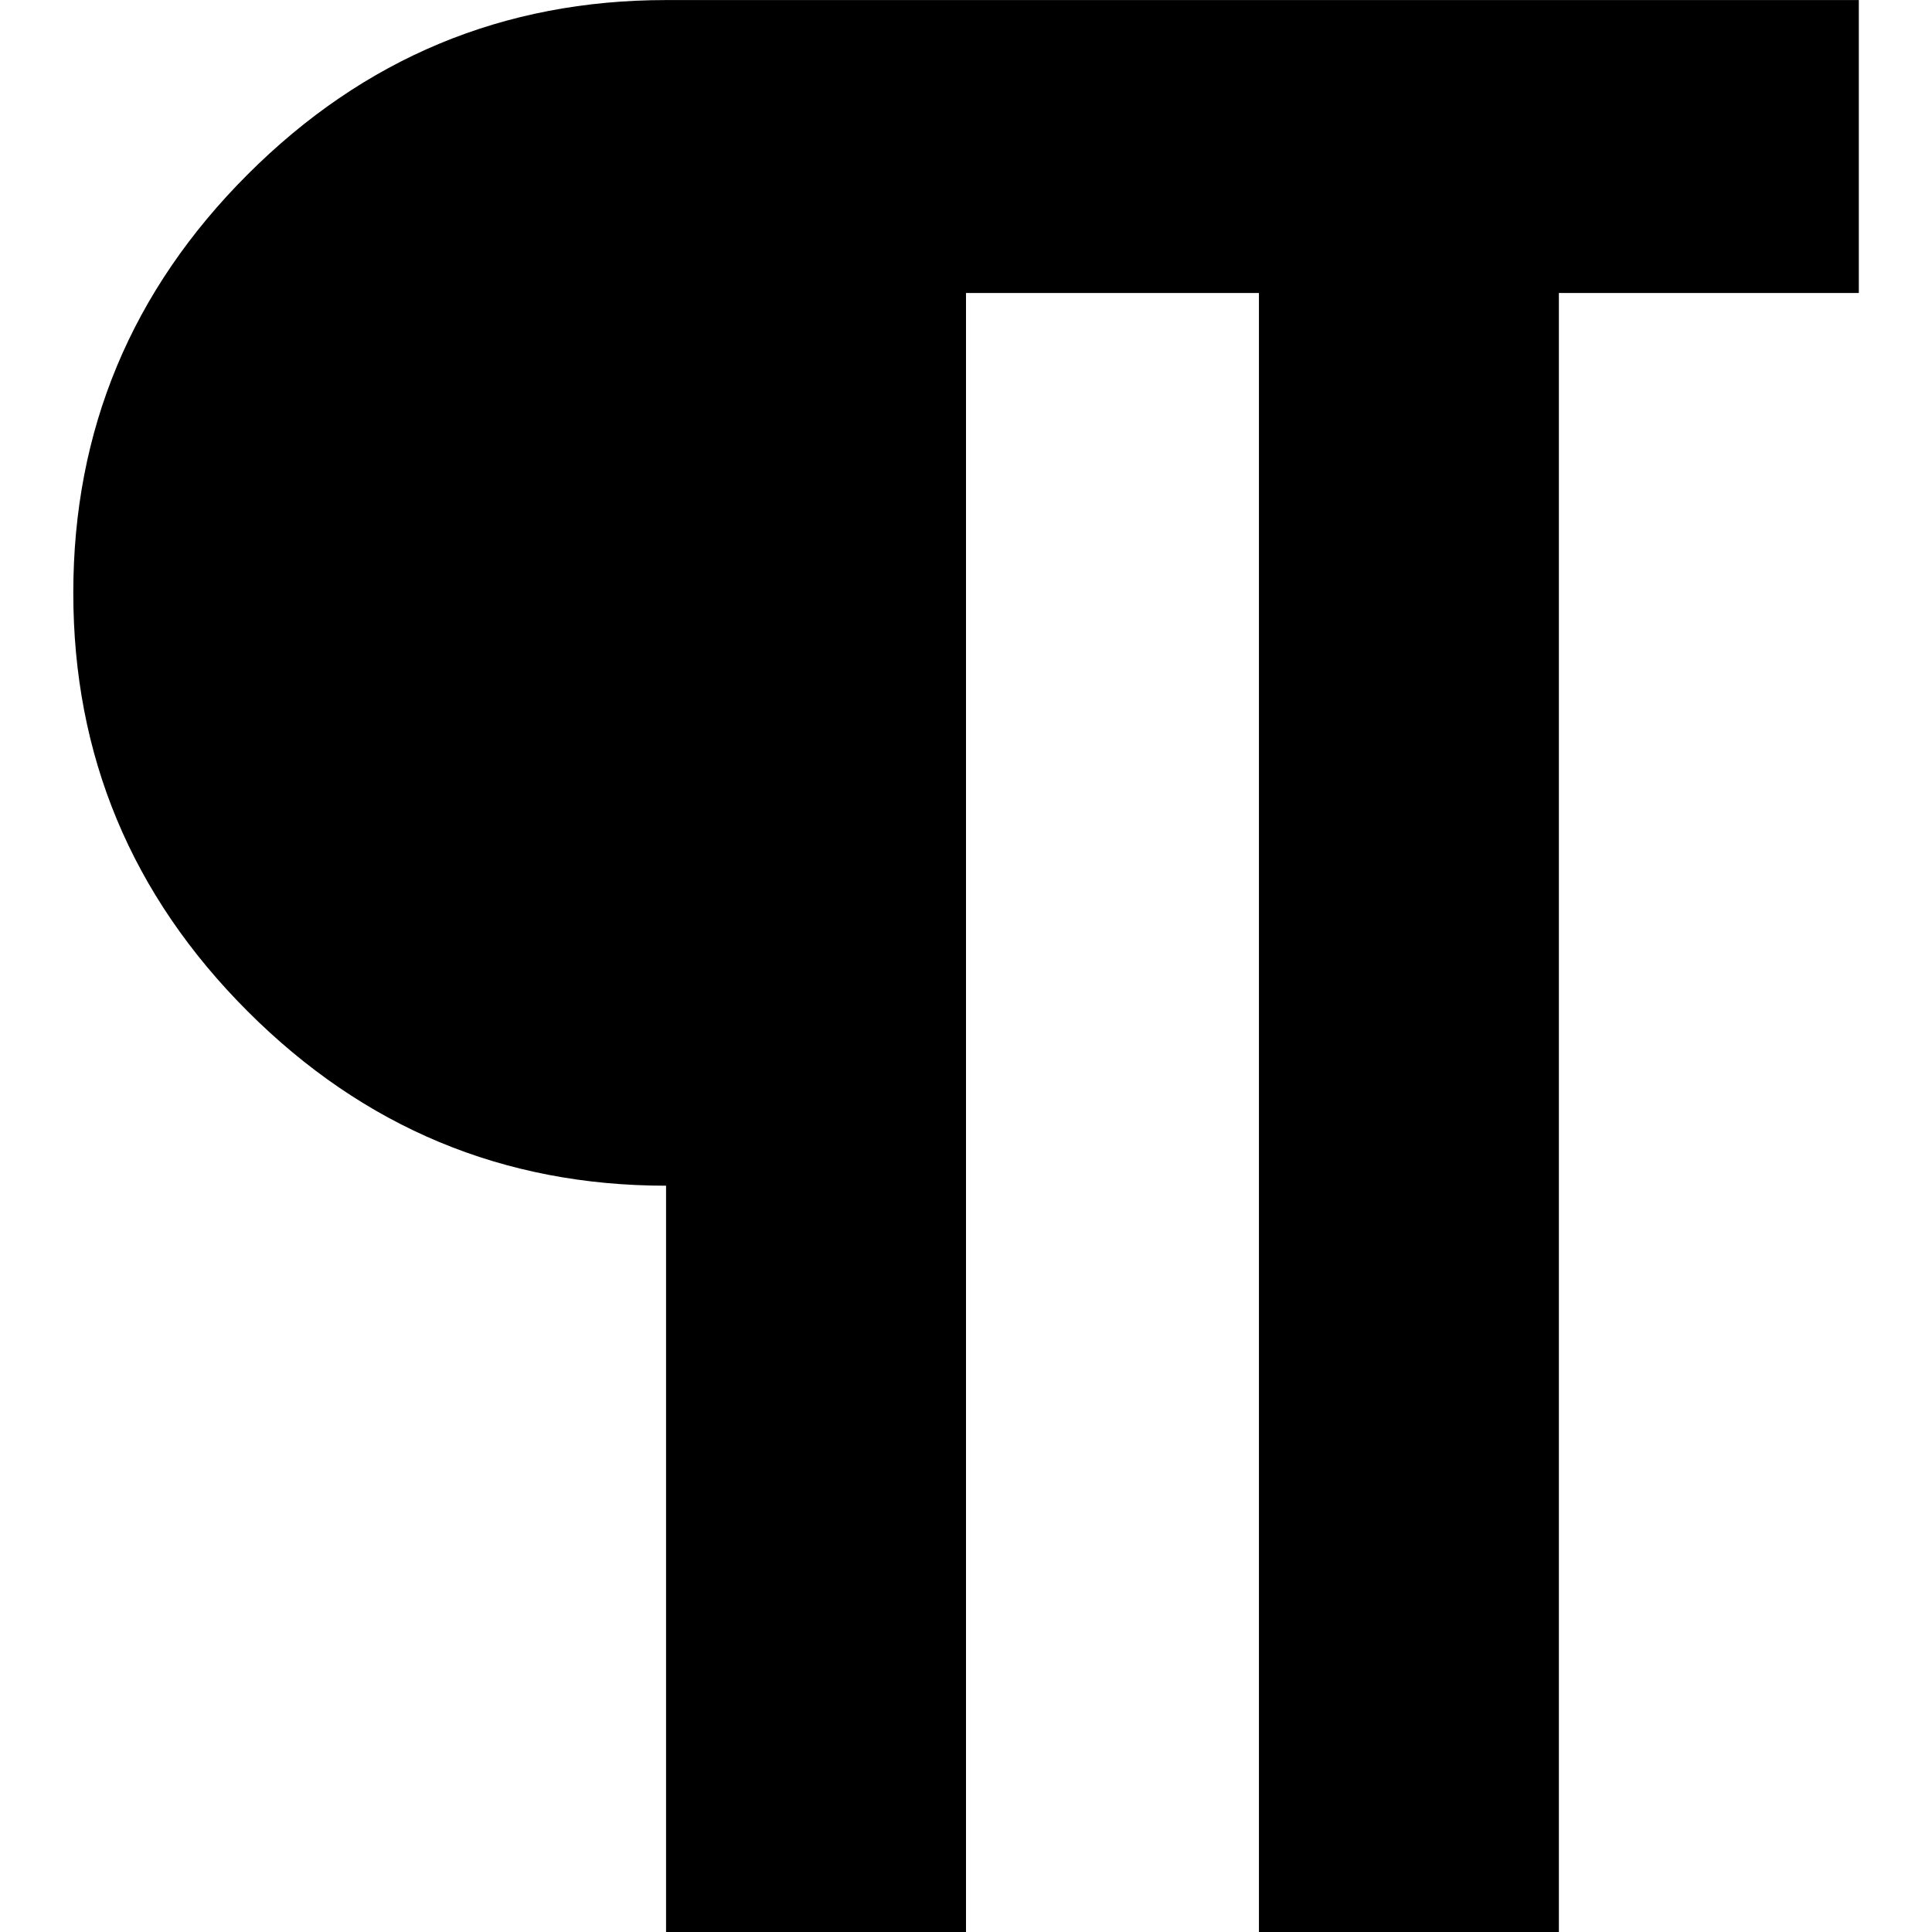
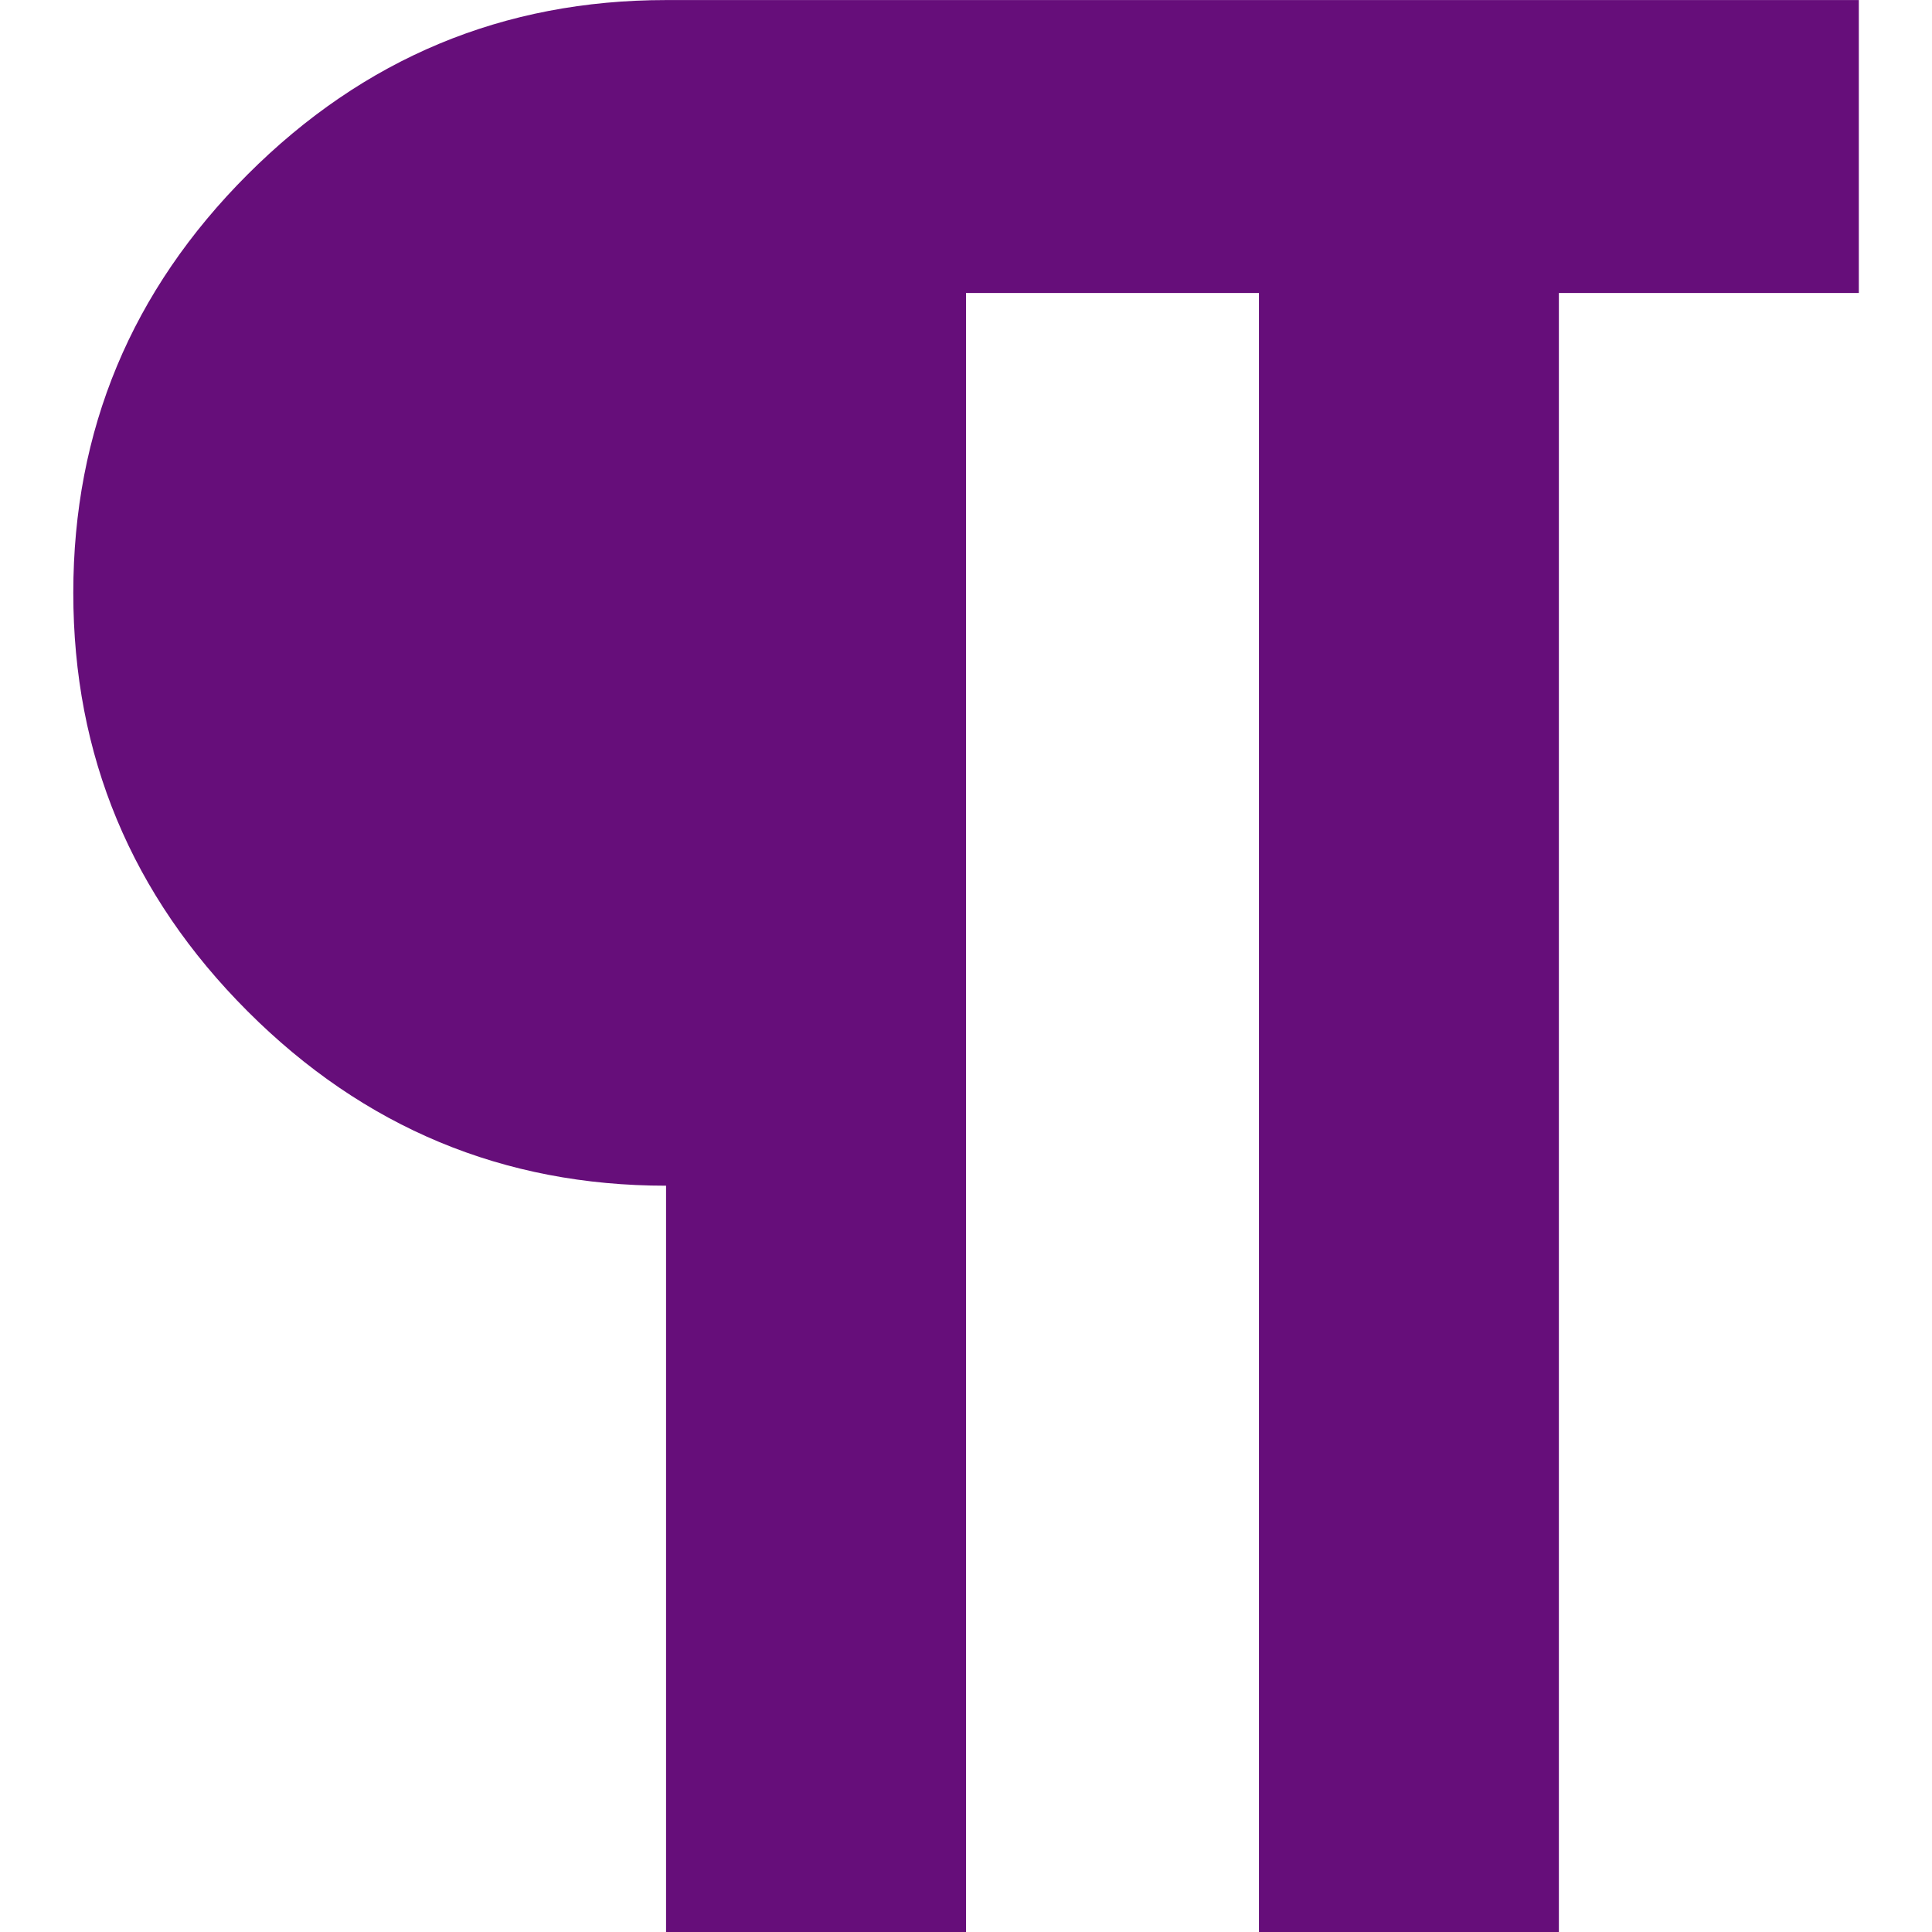
- <svg xmlns="http://www.w3.org/2000/svg" version="1.1" width="32" height="32" viewBox="0 0 32 32">
+ <svg xmlns="http://www.w3.org/2000/svg" version="1.1" width="32" height="32" viewBox="0 0 32 32" fill="#660e7a">
  <path d="M11.033 19.639q-4.043 0-6.931-2.888t-2.888-6.931 2.888-6.931 6.931-2.888h19.755v4.852h-4.968v27.148h-4.968v-27.148h-4.852v27.148h-4.968v-12.361z" />
</svg>
